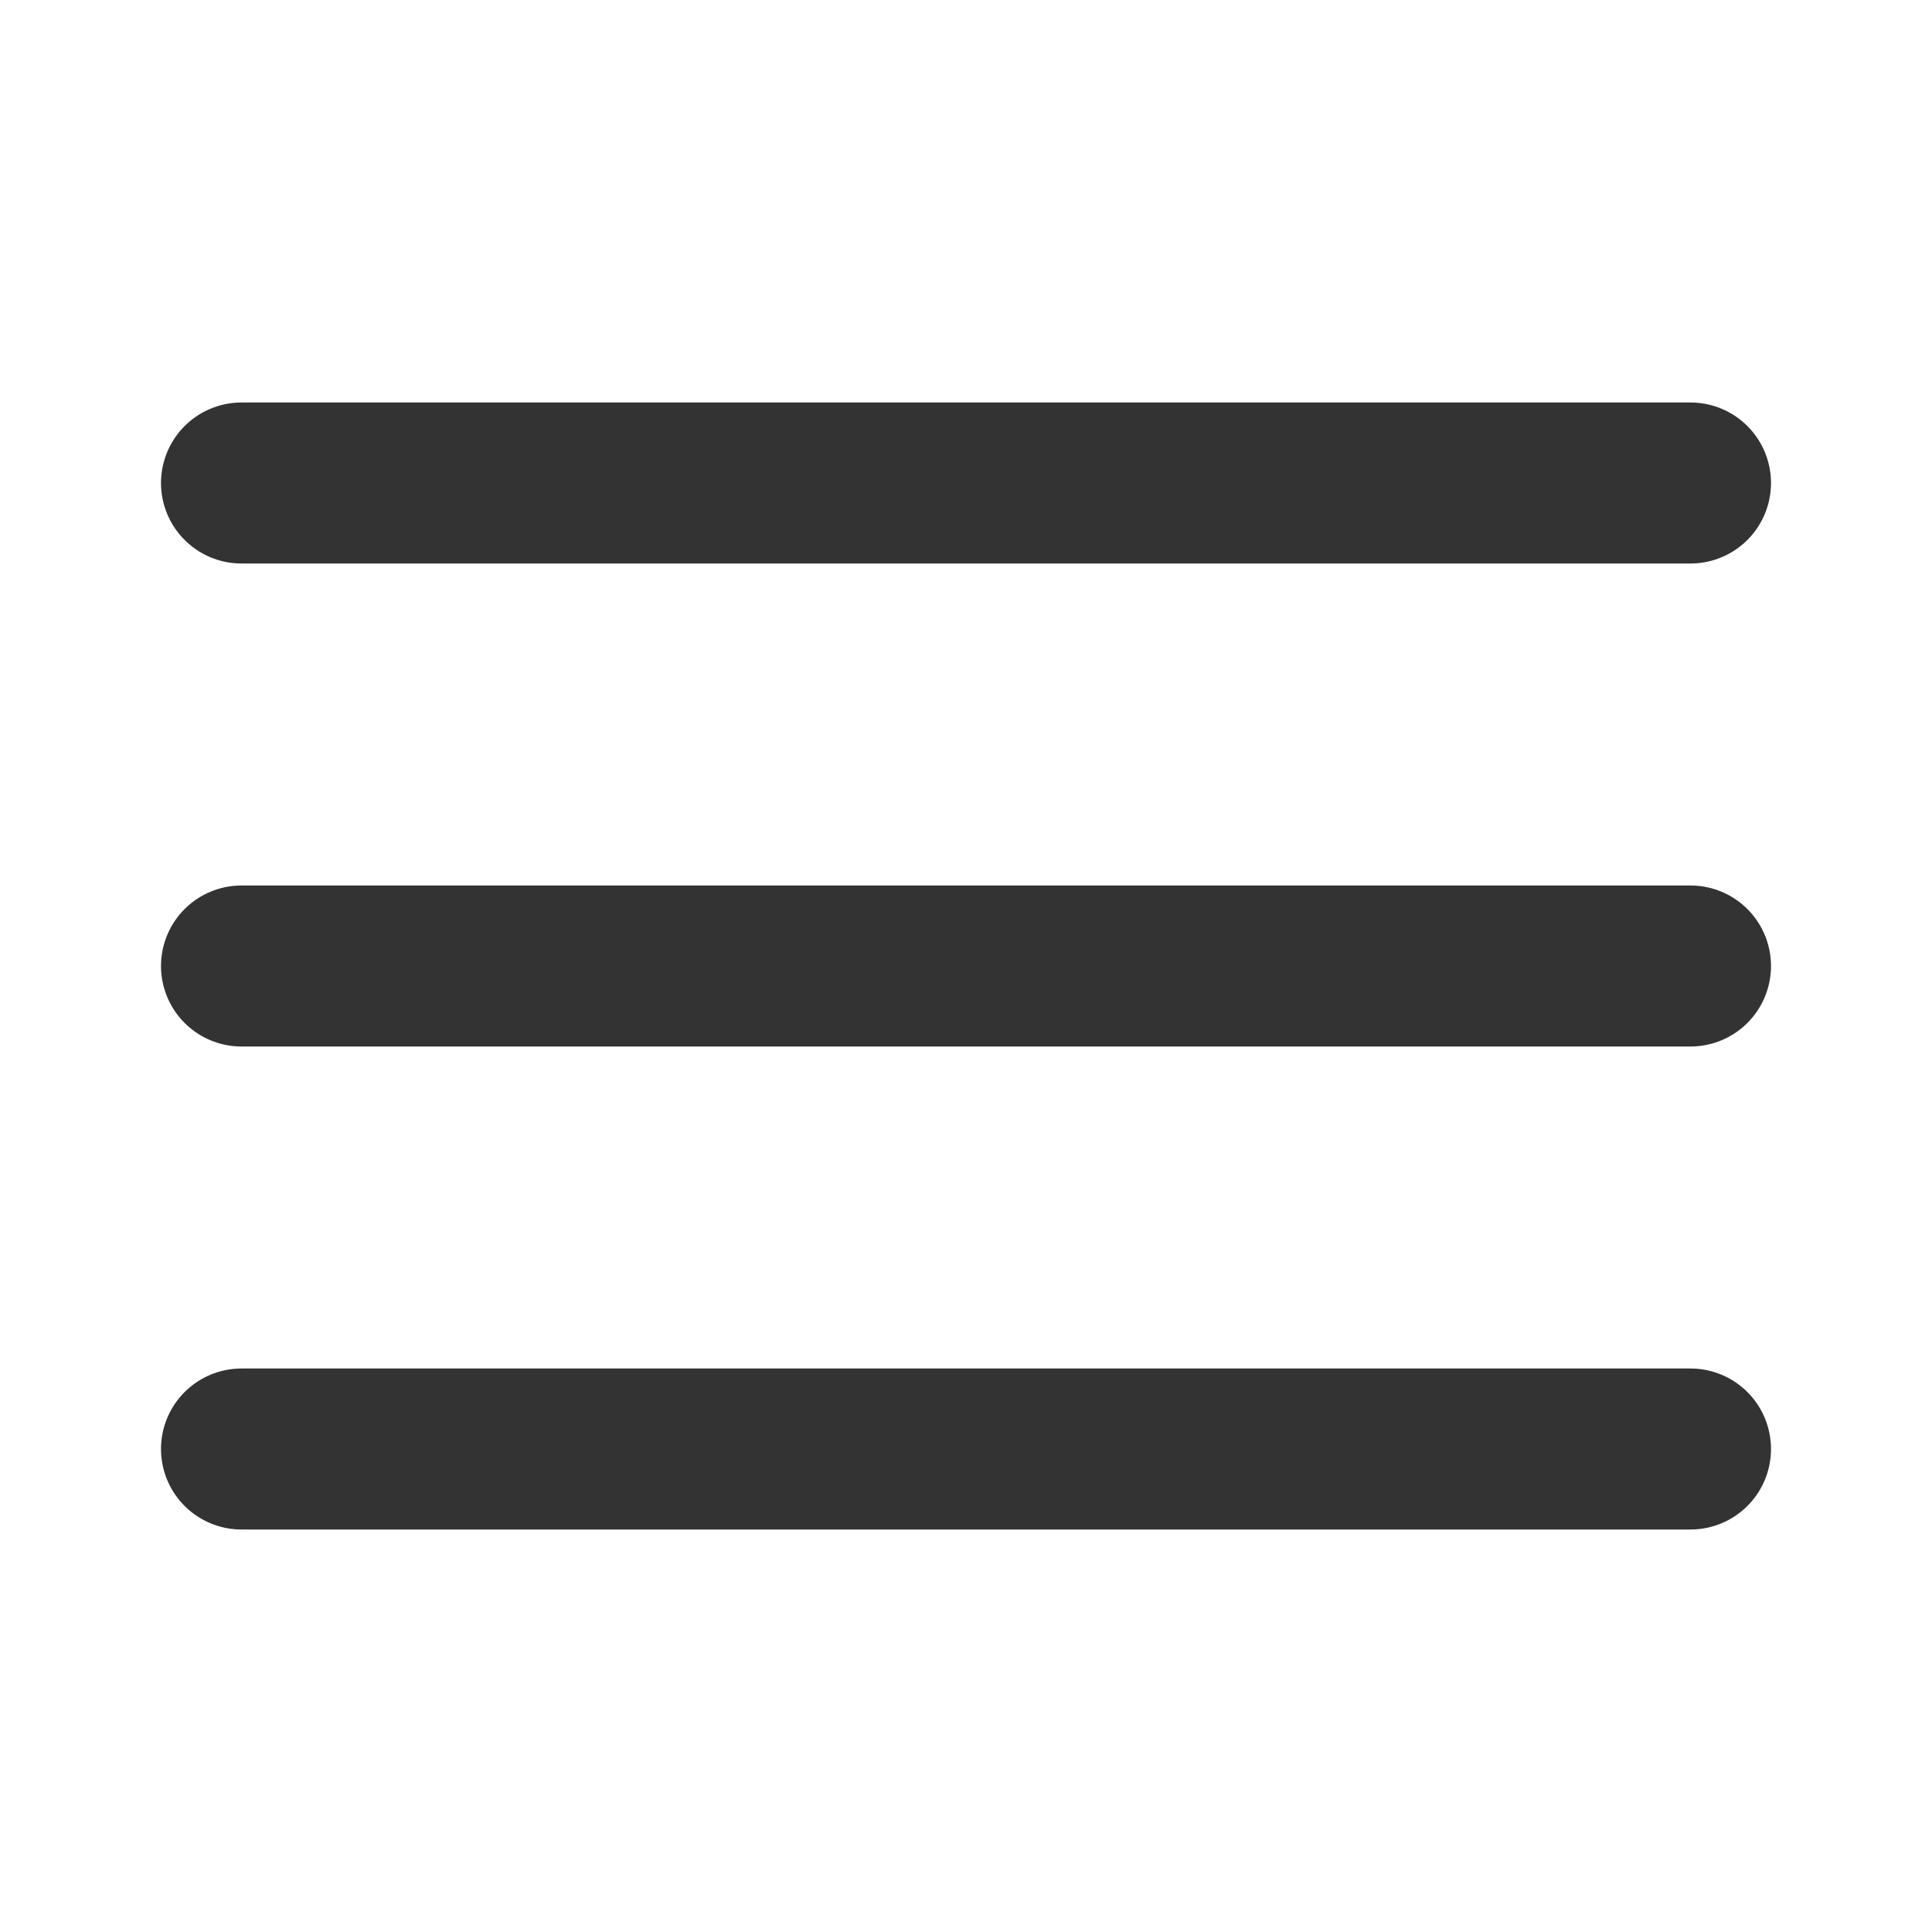
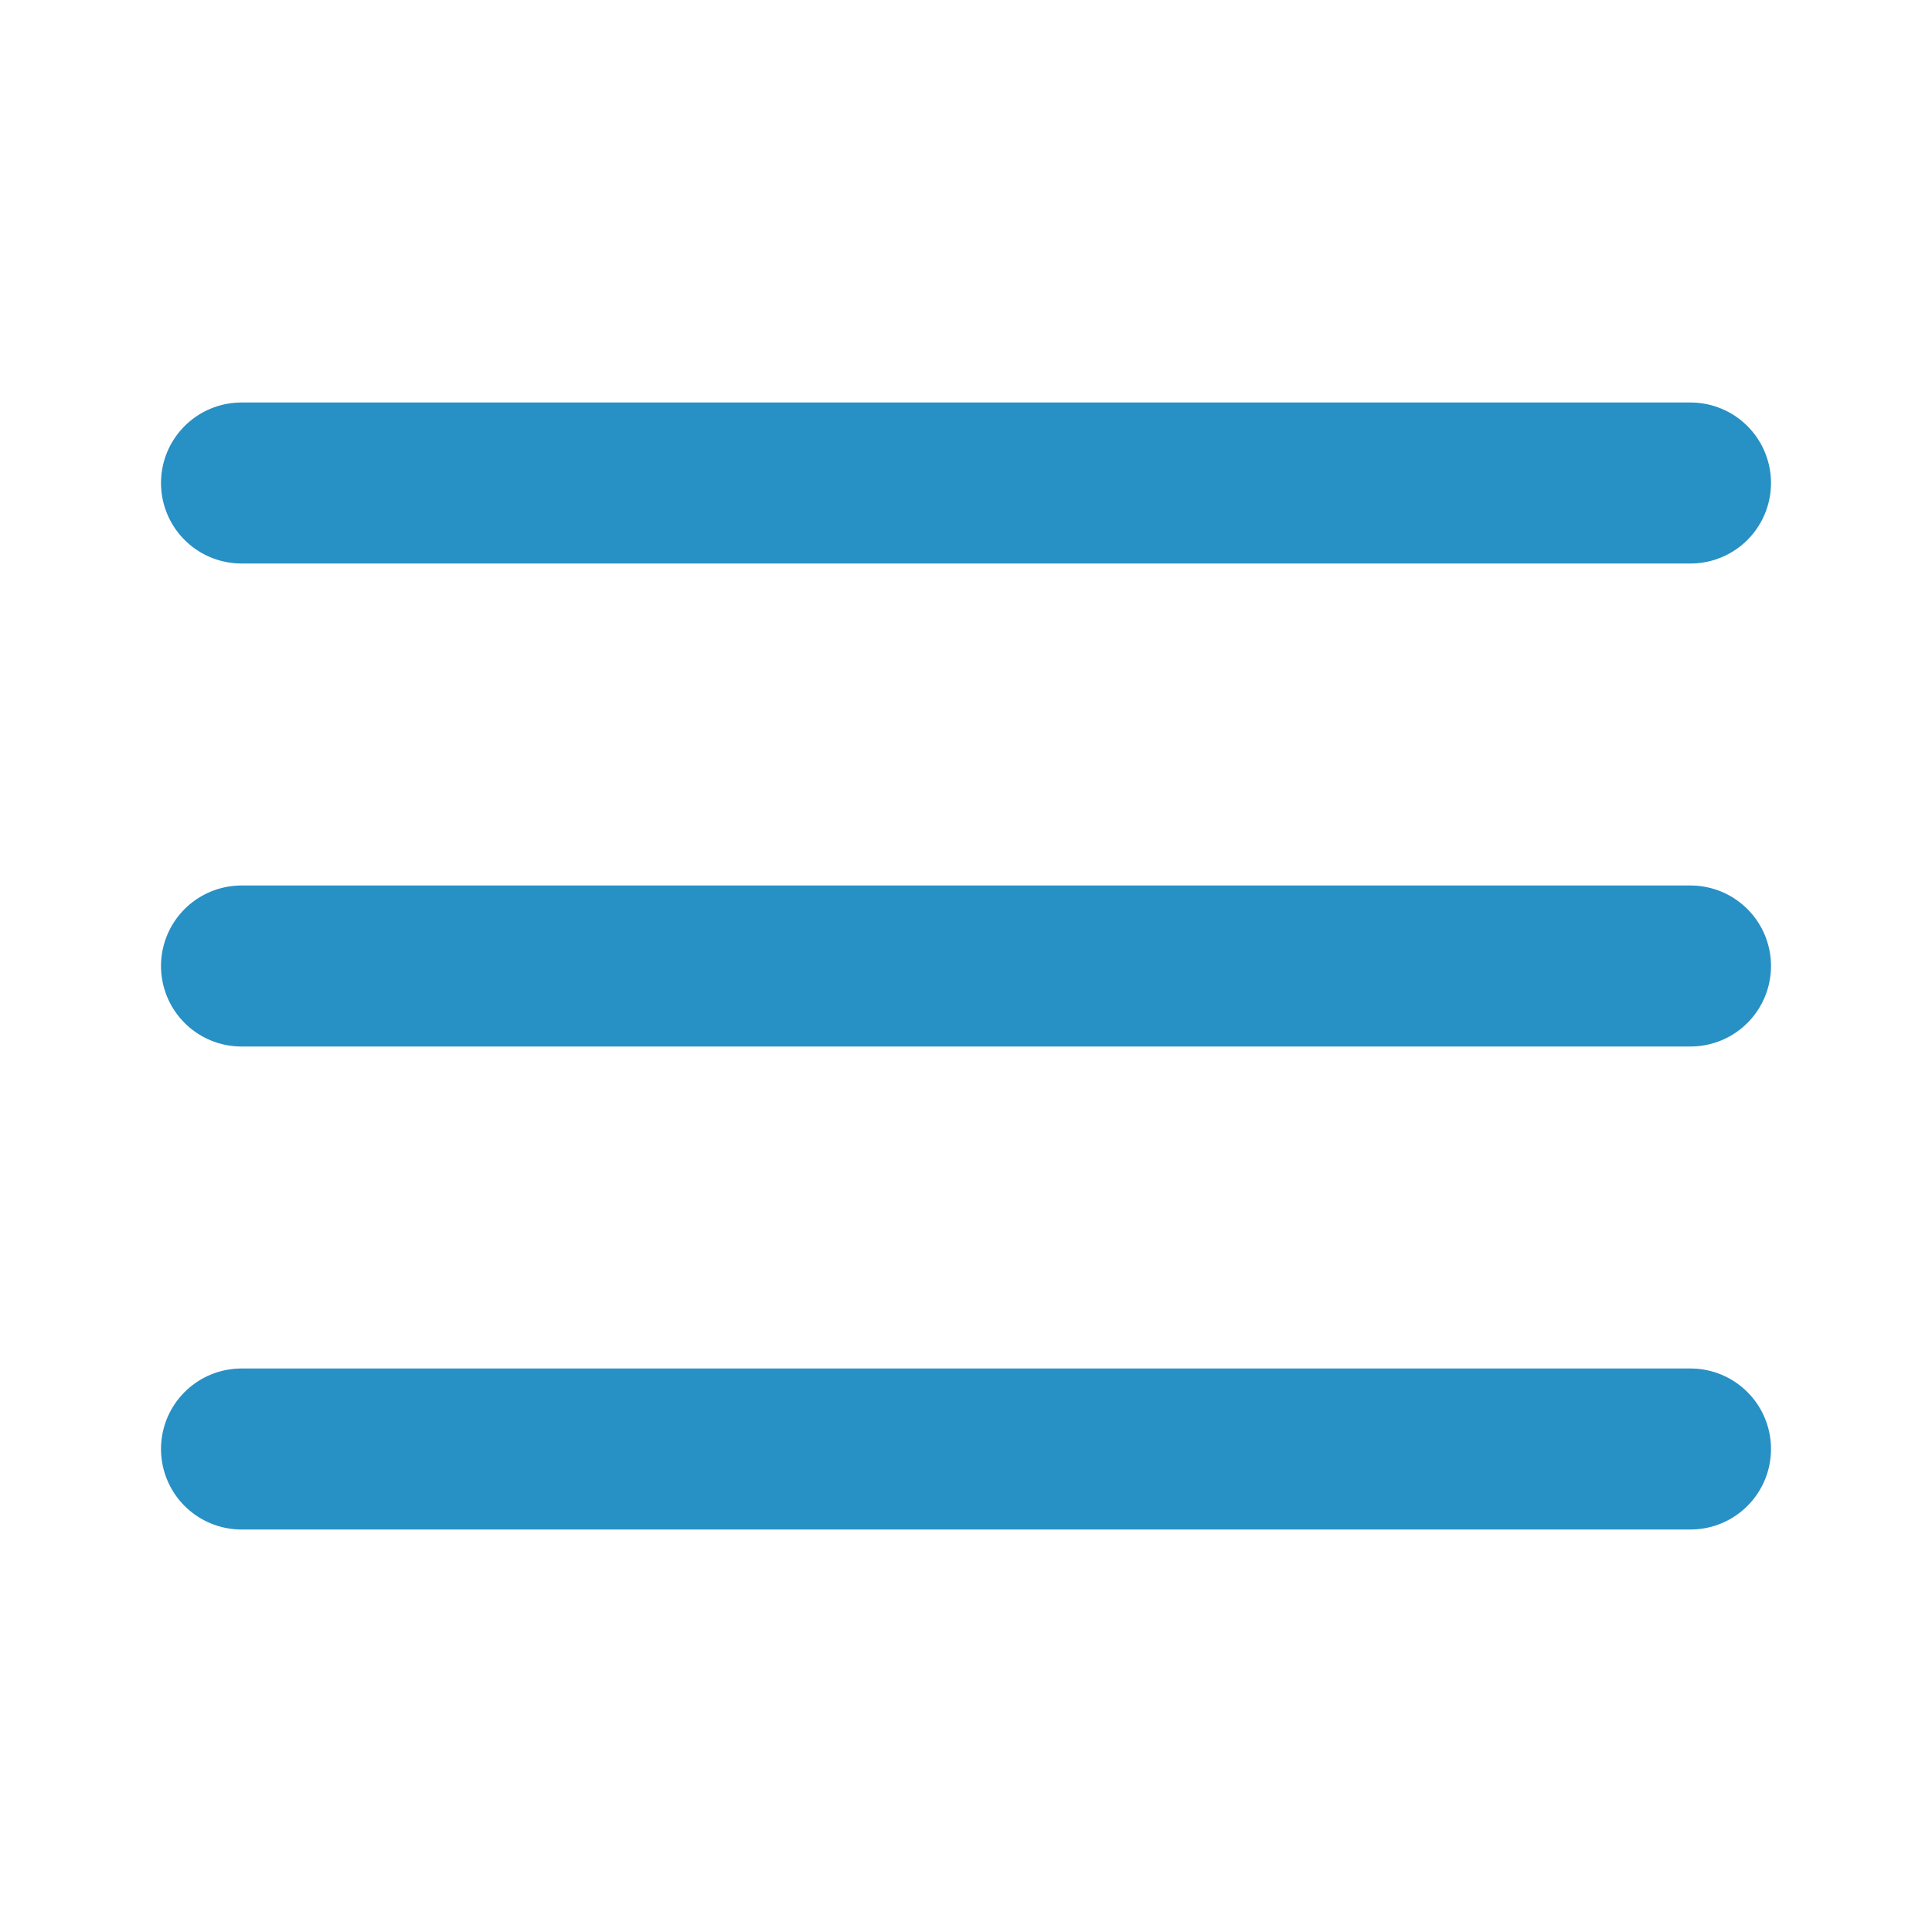
- <svg xmlns="http://www.w3.org/2000/svg" width="24" height="24" viewBox="0 0 24 24" fill="none" stroke="#333" stroke-width="2" stroke-linecap="round" stroke-linejoin="round" class="feather feather-menu">
+ <svg xmlns="http://www.w3.org/2000/svg" width="24" height="24" viewBox="0 0 24 24" fill="none" stroke="#2790c4" stroke-width="2" stroke-linecap="round" stroke-linejoin="round" class="feather feather-menu">
  <line x1="3" y1="12" x2="21" y2="12" />
  <line x1="3" y1="6" x2="21" y2="6" />
  <line x1="3" y1="18" x2="21" y2="18" />
</svg>
